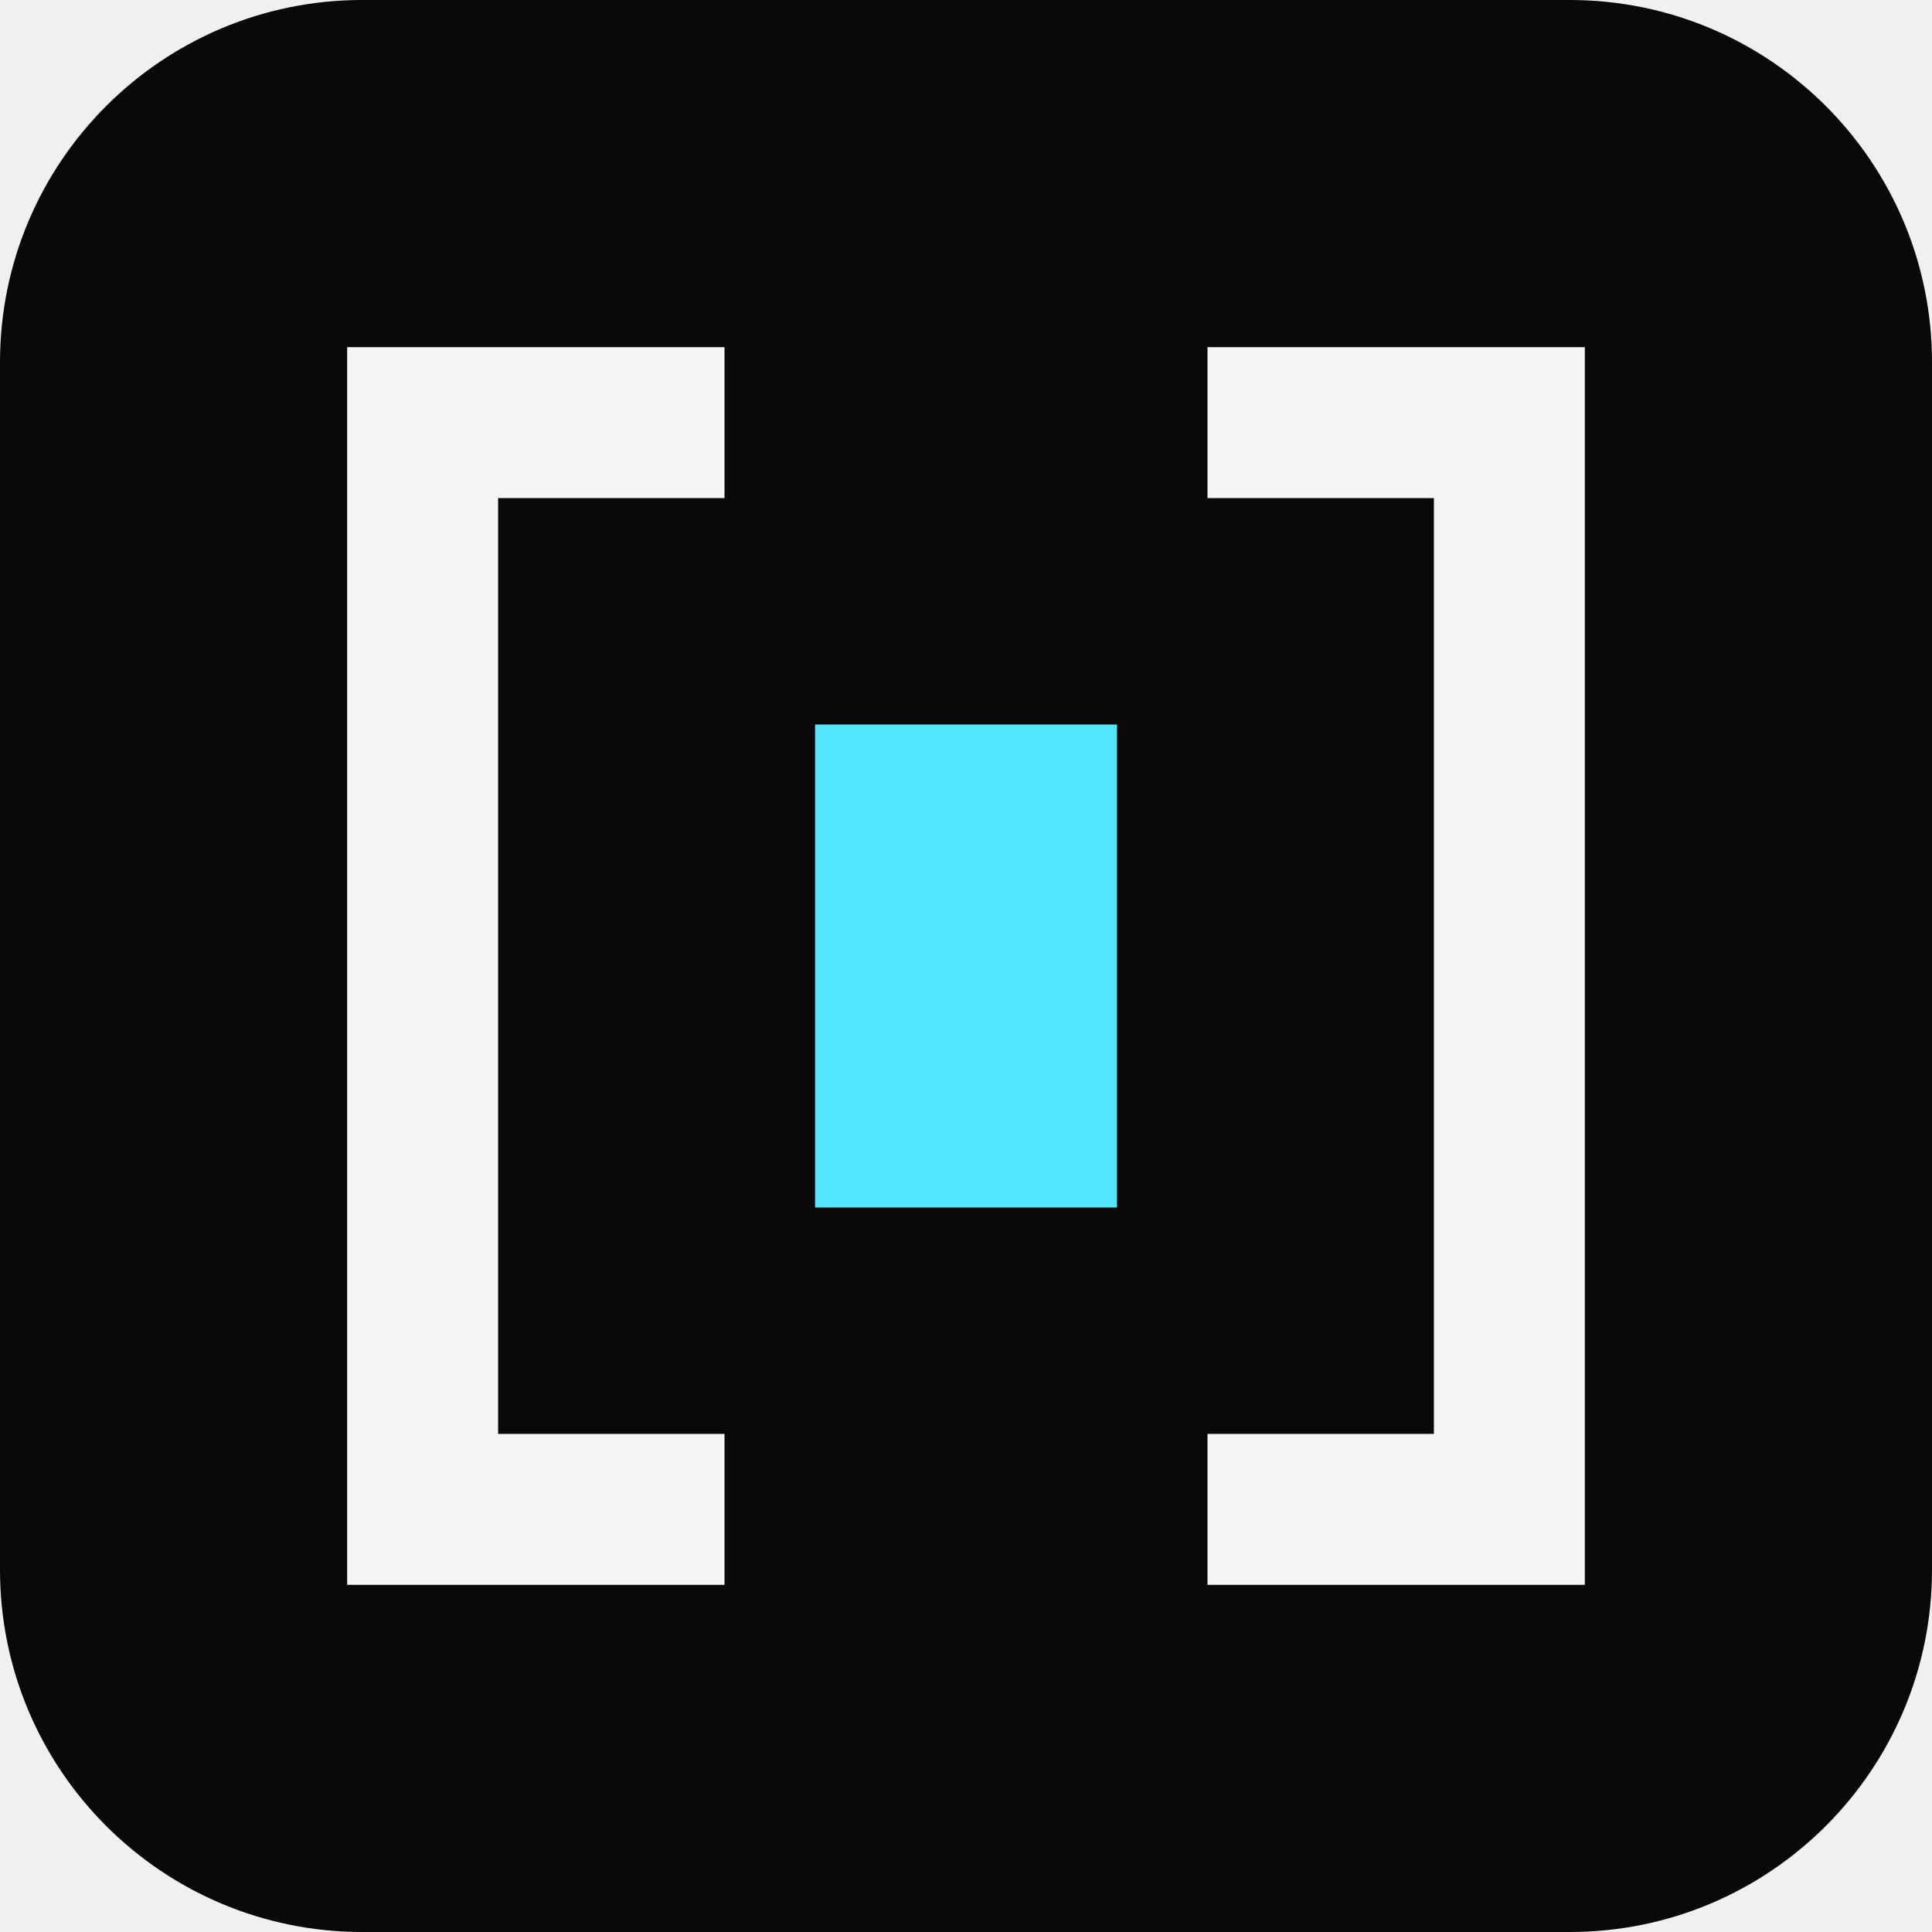
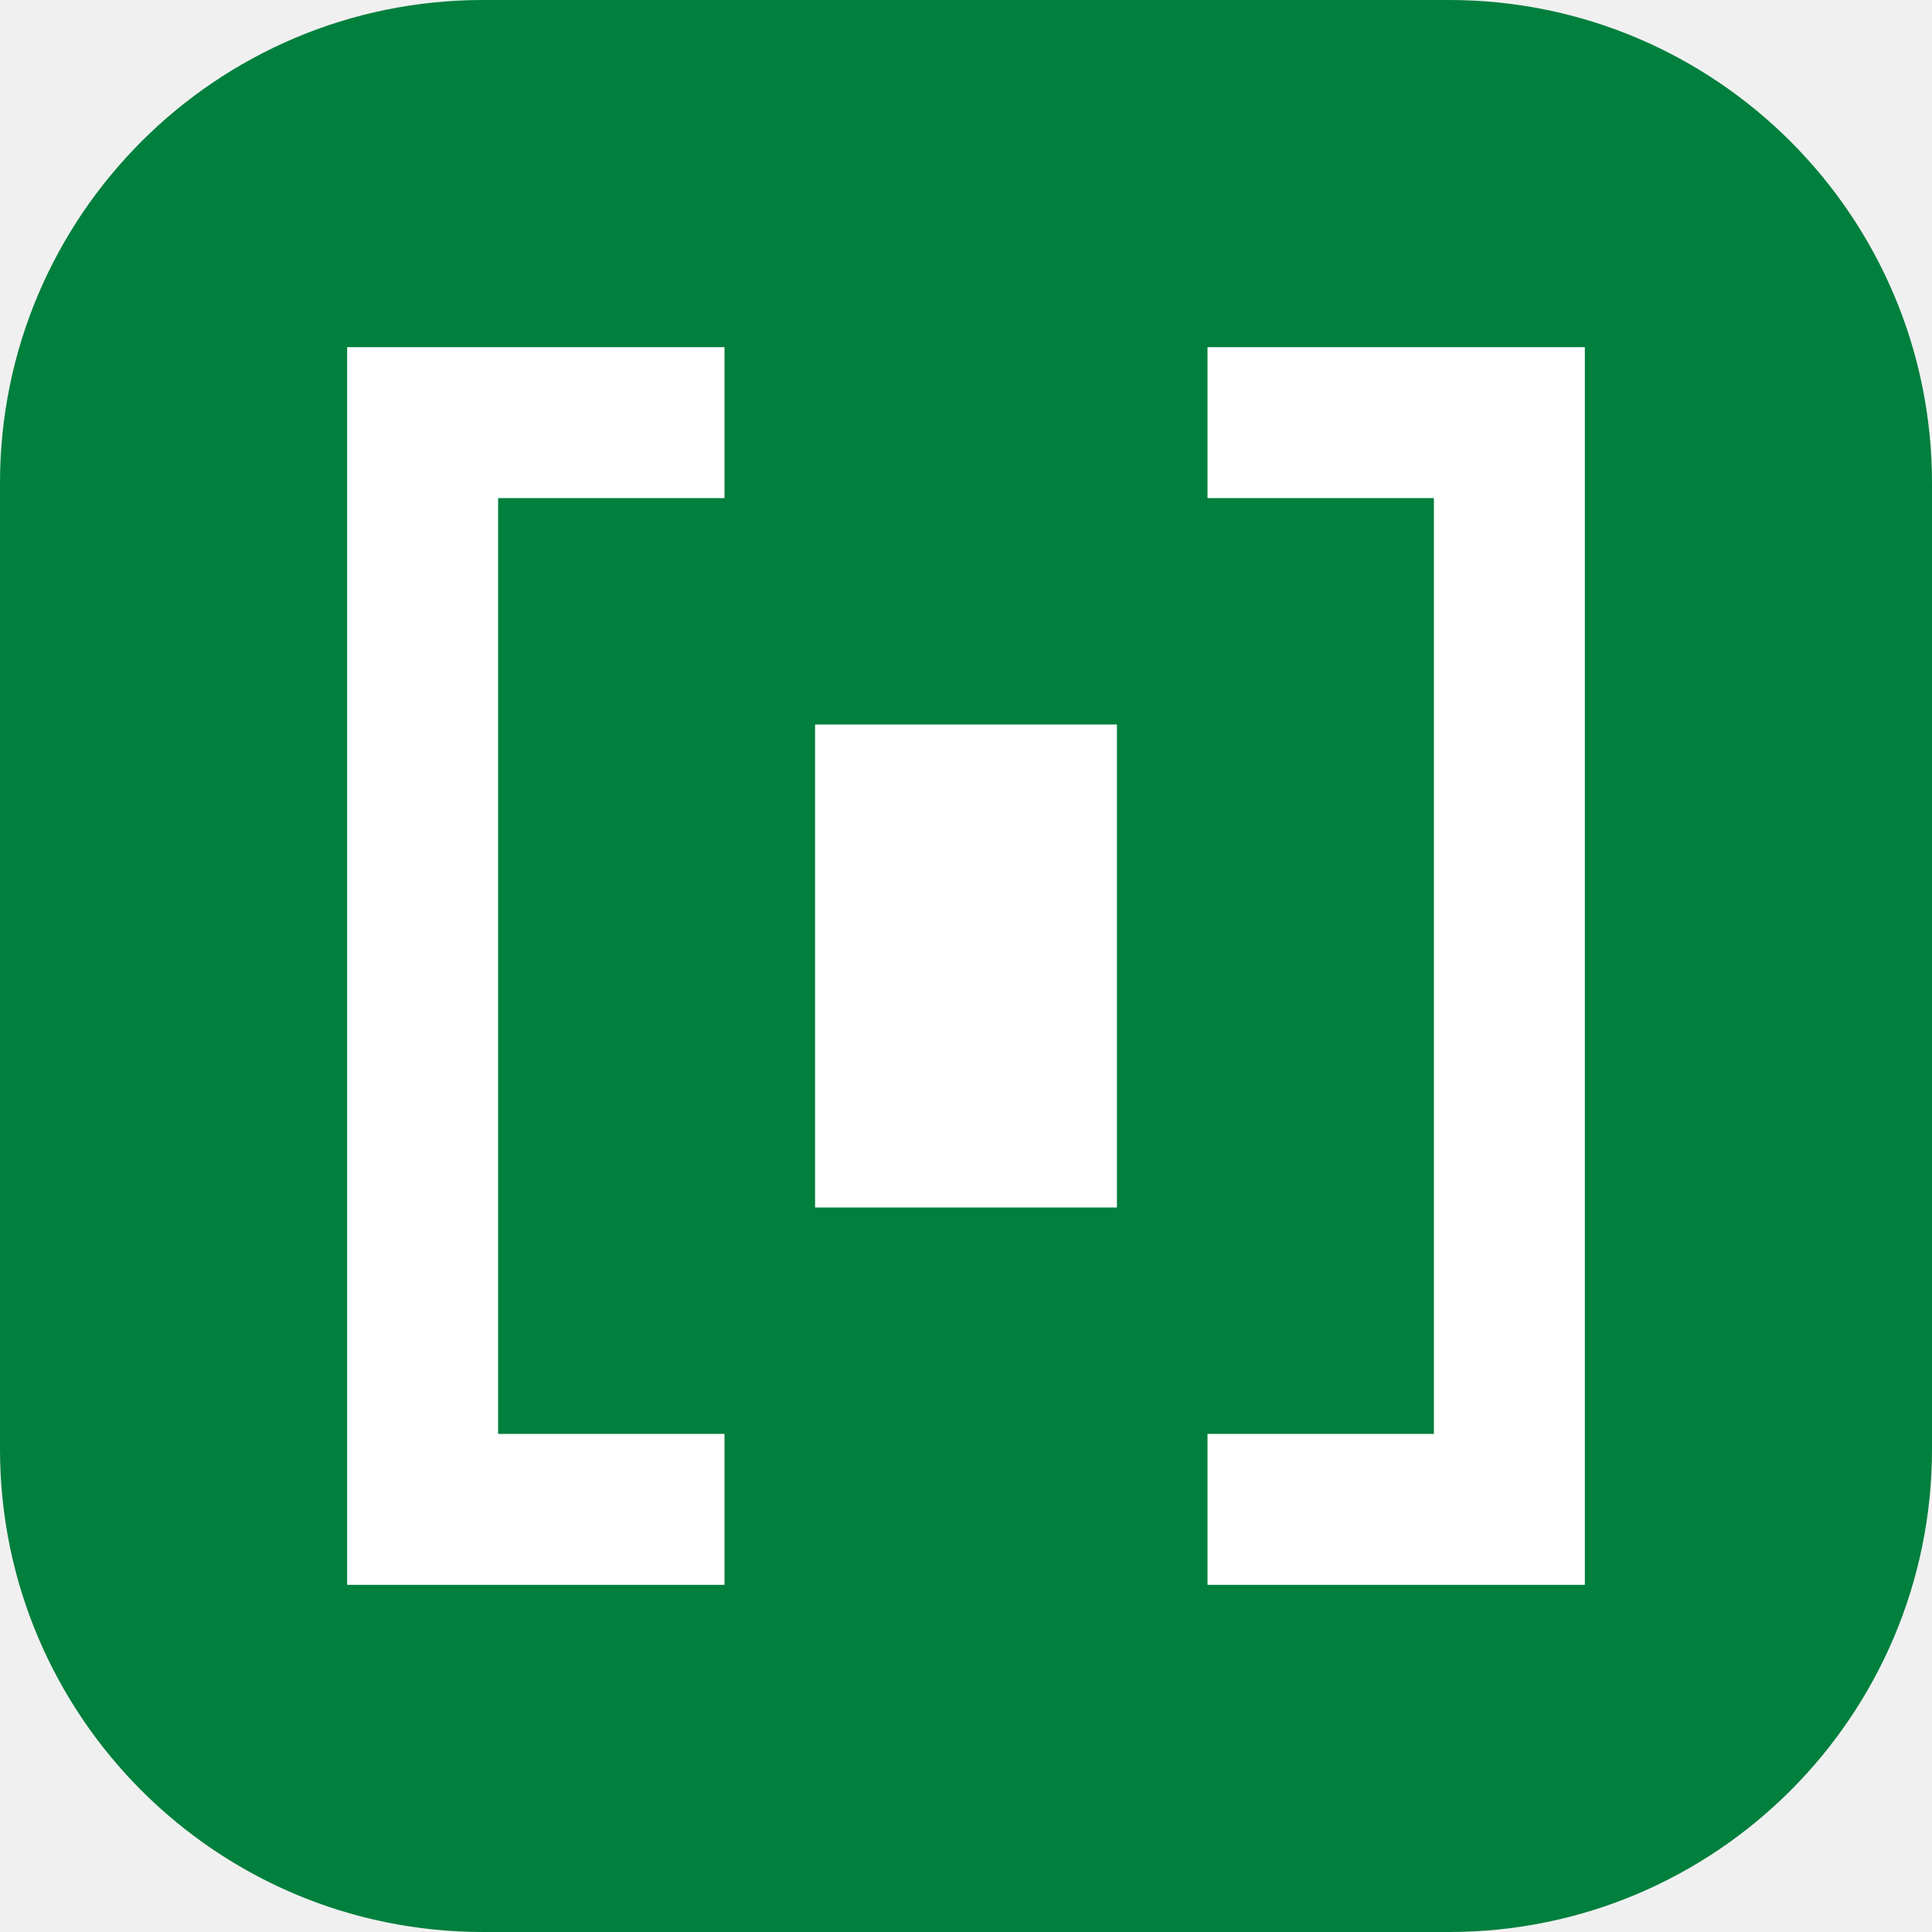
<svg xmlns="http://www.w3.org/2000/svg" viewBox="0 0 32 32">
-   <rect width="32" height="32" rx="6" fill="#090909" />
-   <path d="M12 7H7v18h5M20 7h5v18h-5" fill="none" stroke="#f5f5f5" stroke-width="2.5" />
-   <rect x="13.5" y="12" width="5" height="8" fill="#52e6ff" />
+   <rect width="32" height="32" rx="8" fill="#007f3d" />
+   <path d="M12 7H7v18h5M20 7h5v18h-5" fill="none" stroke="#ffffff" stroke-width="2.5" />
+   <rect x="13.5" y="12" width="5" height="8" fill="#ffffff" />
</svg>
